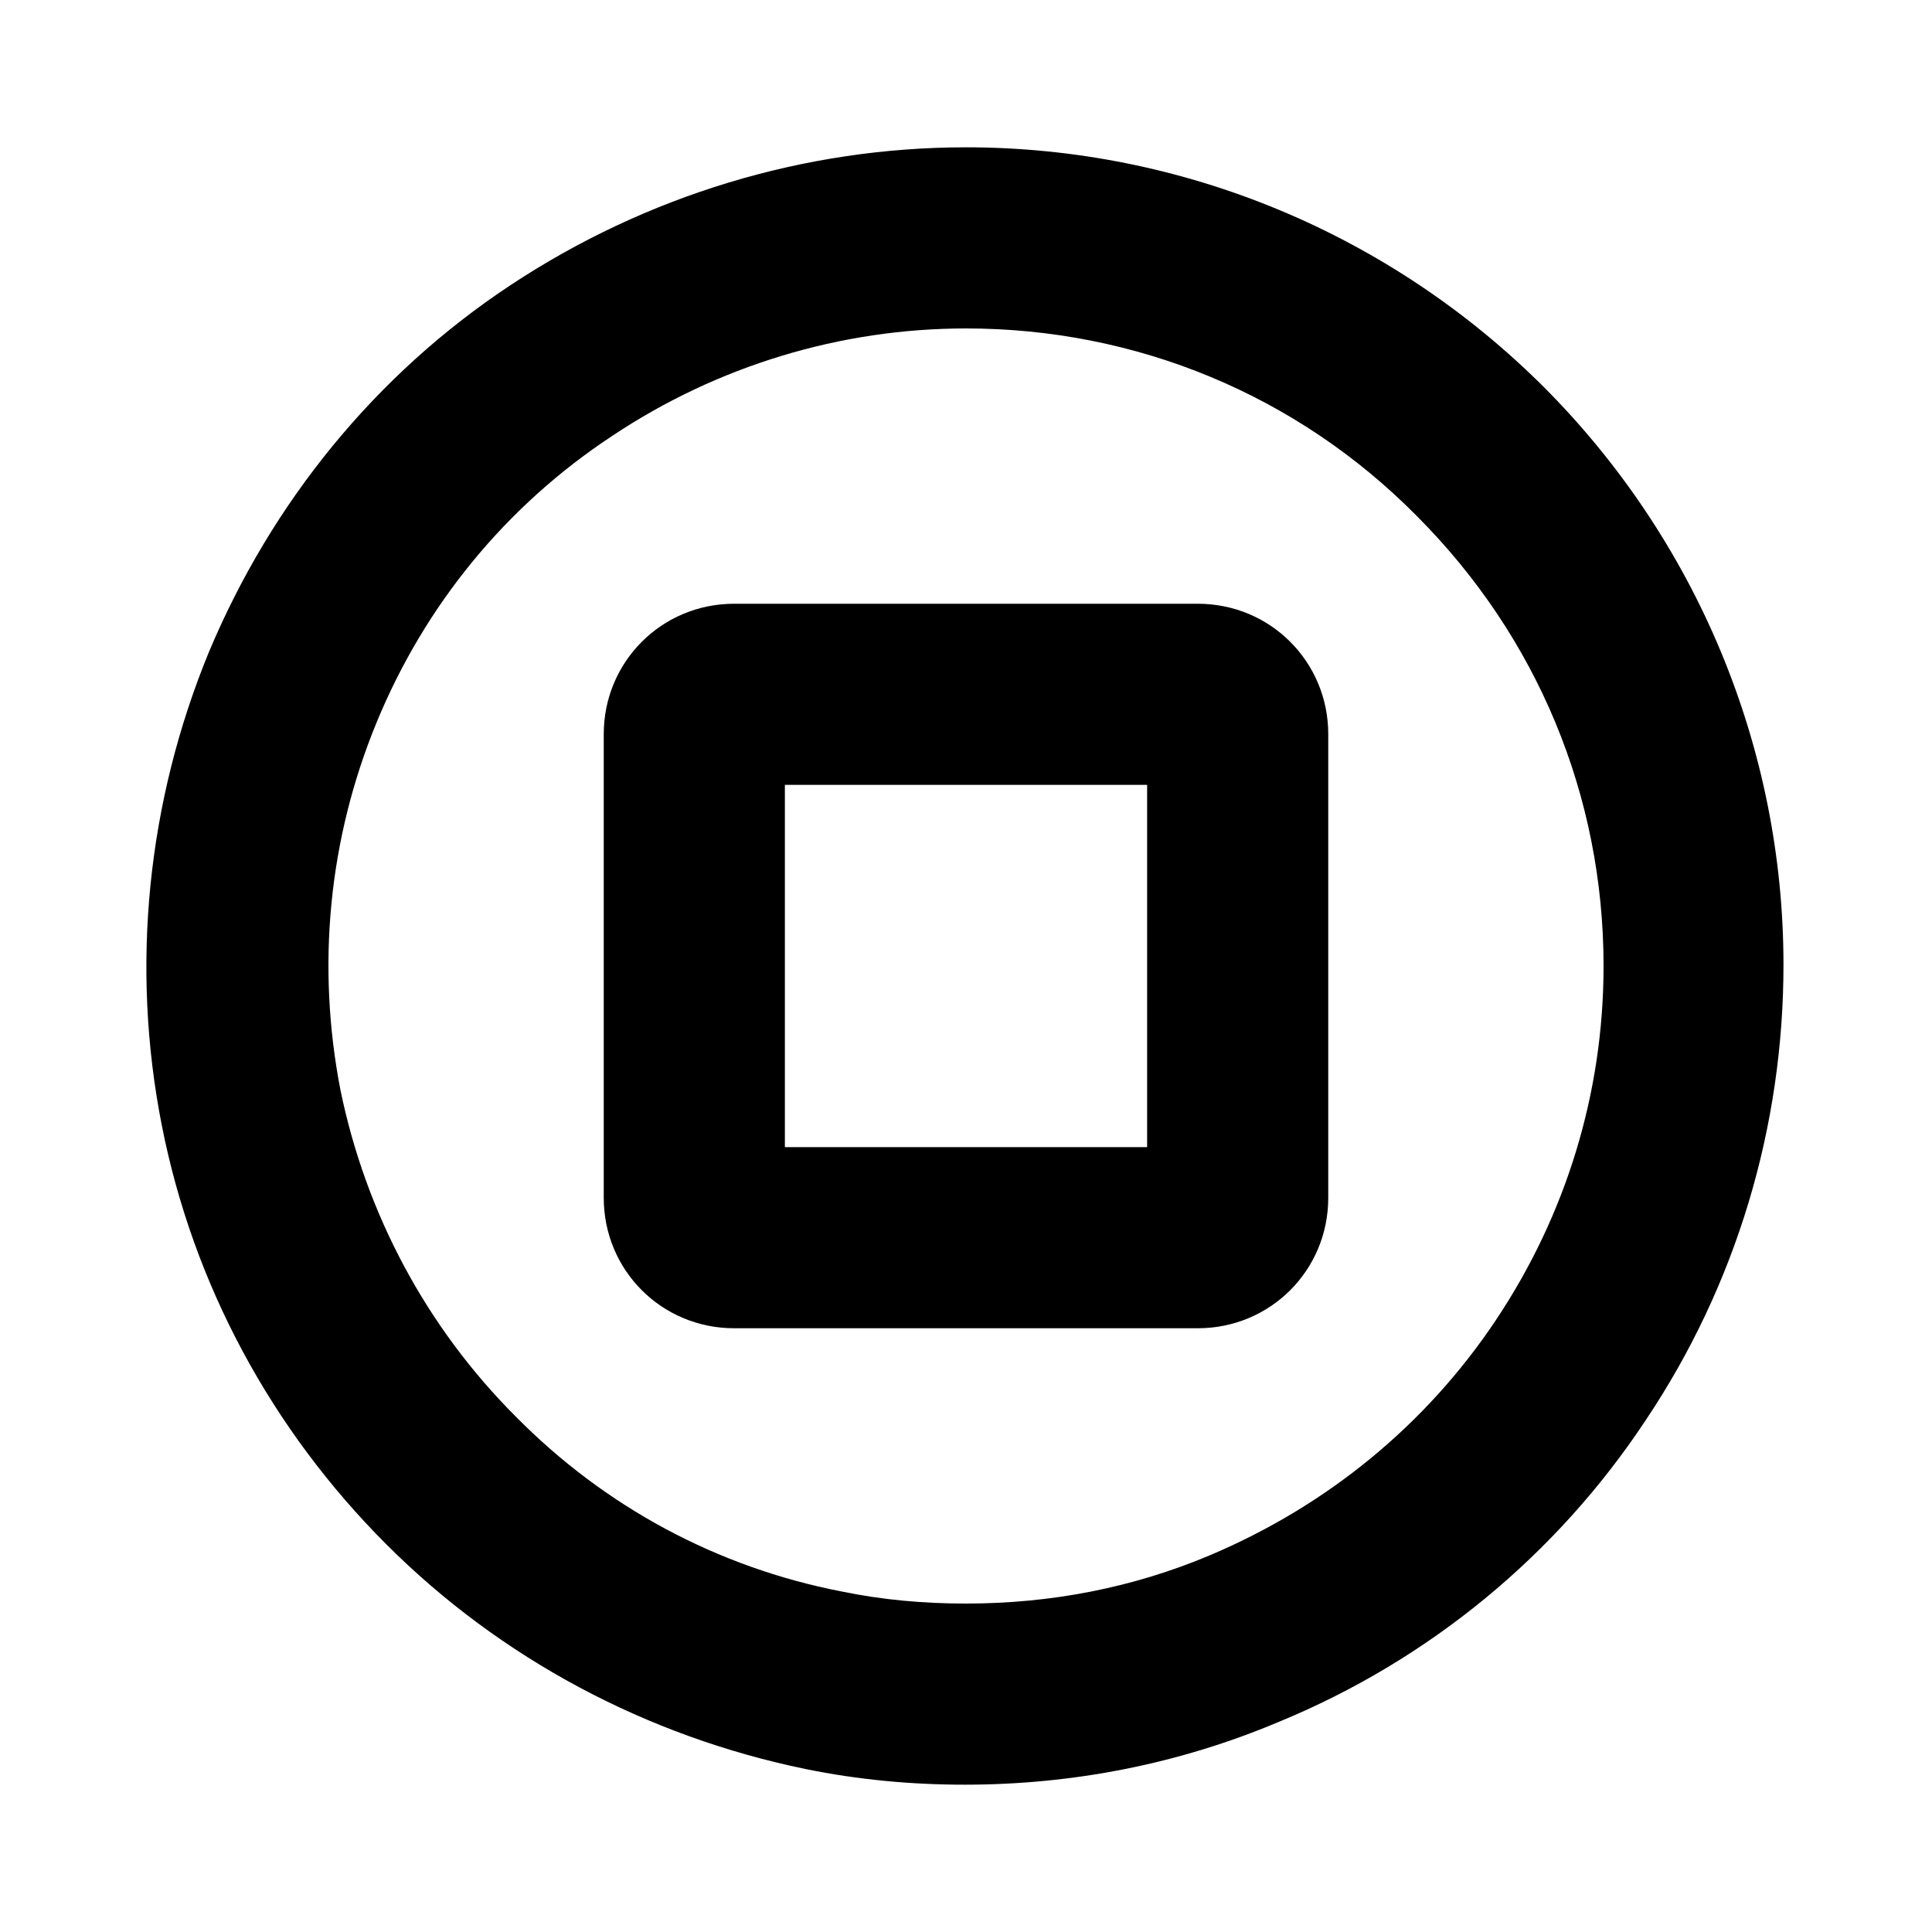
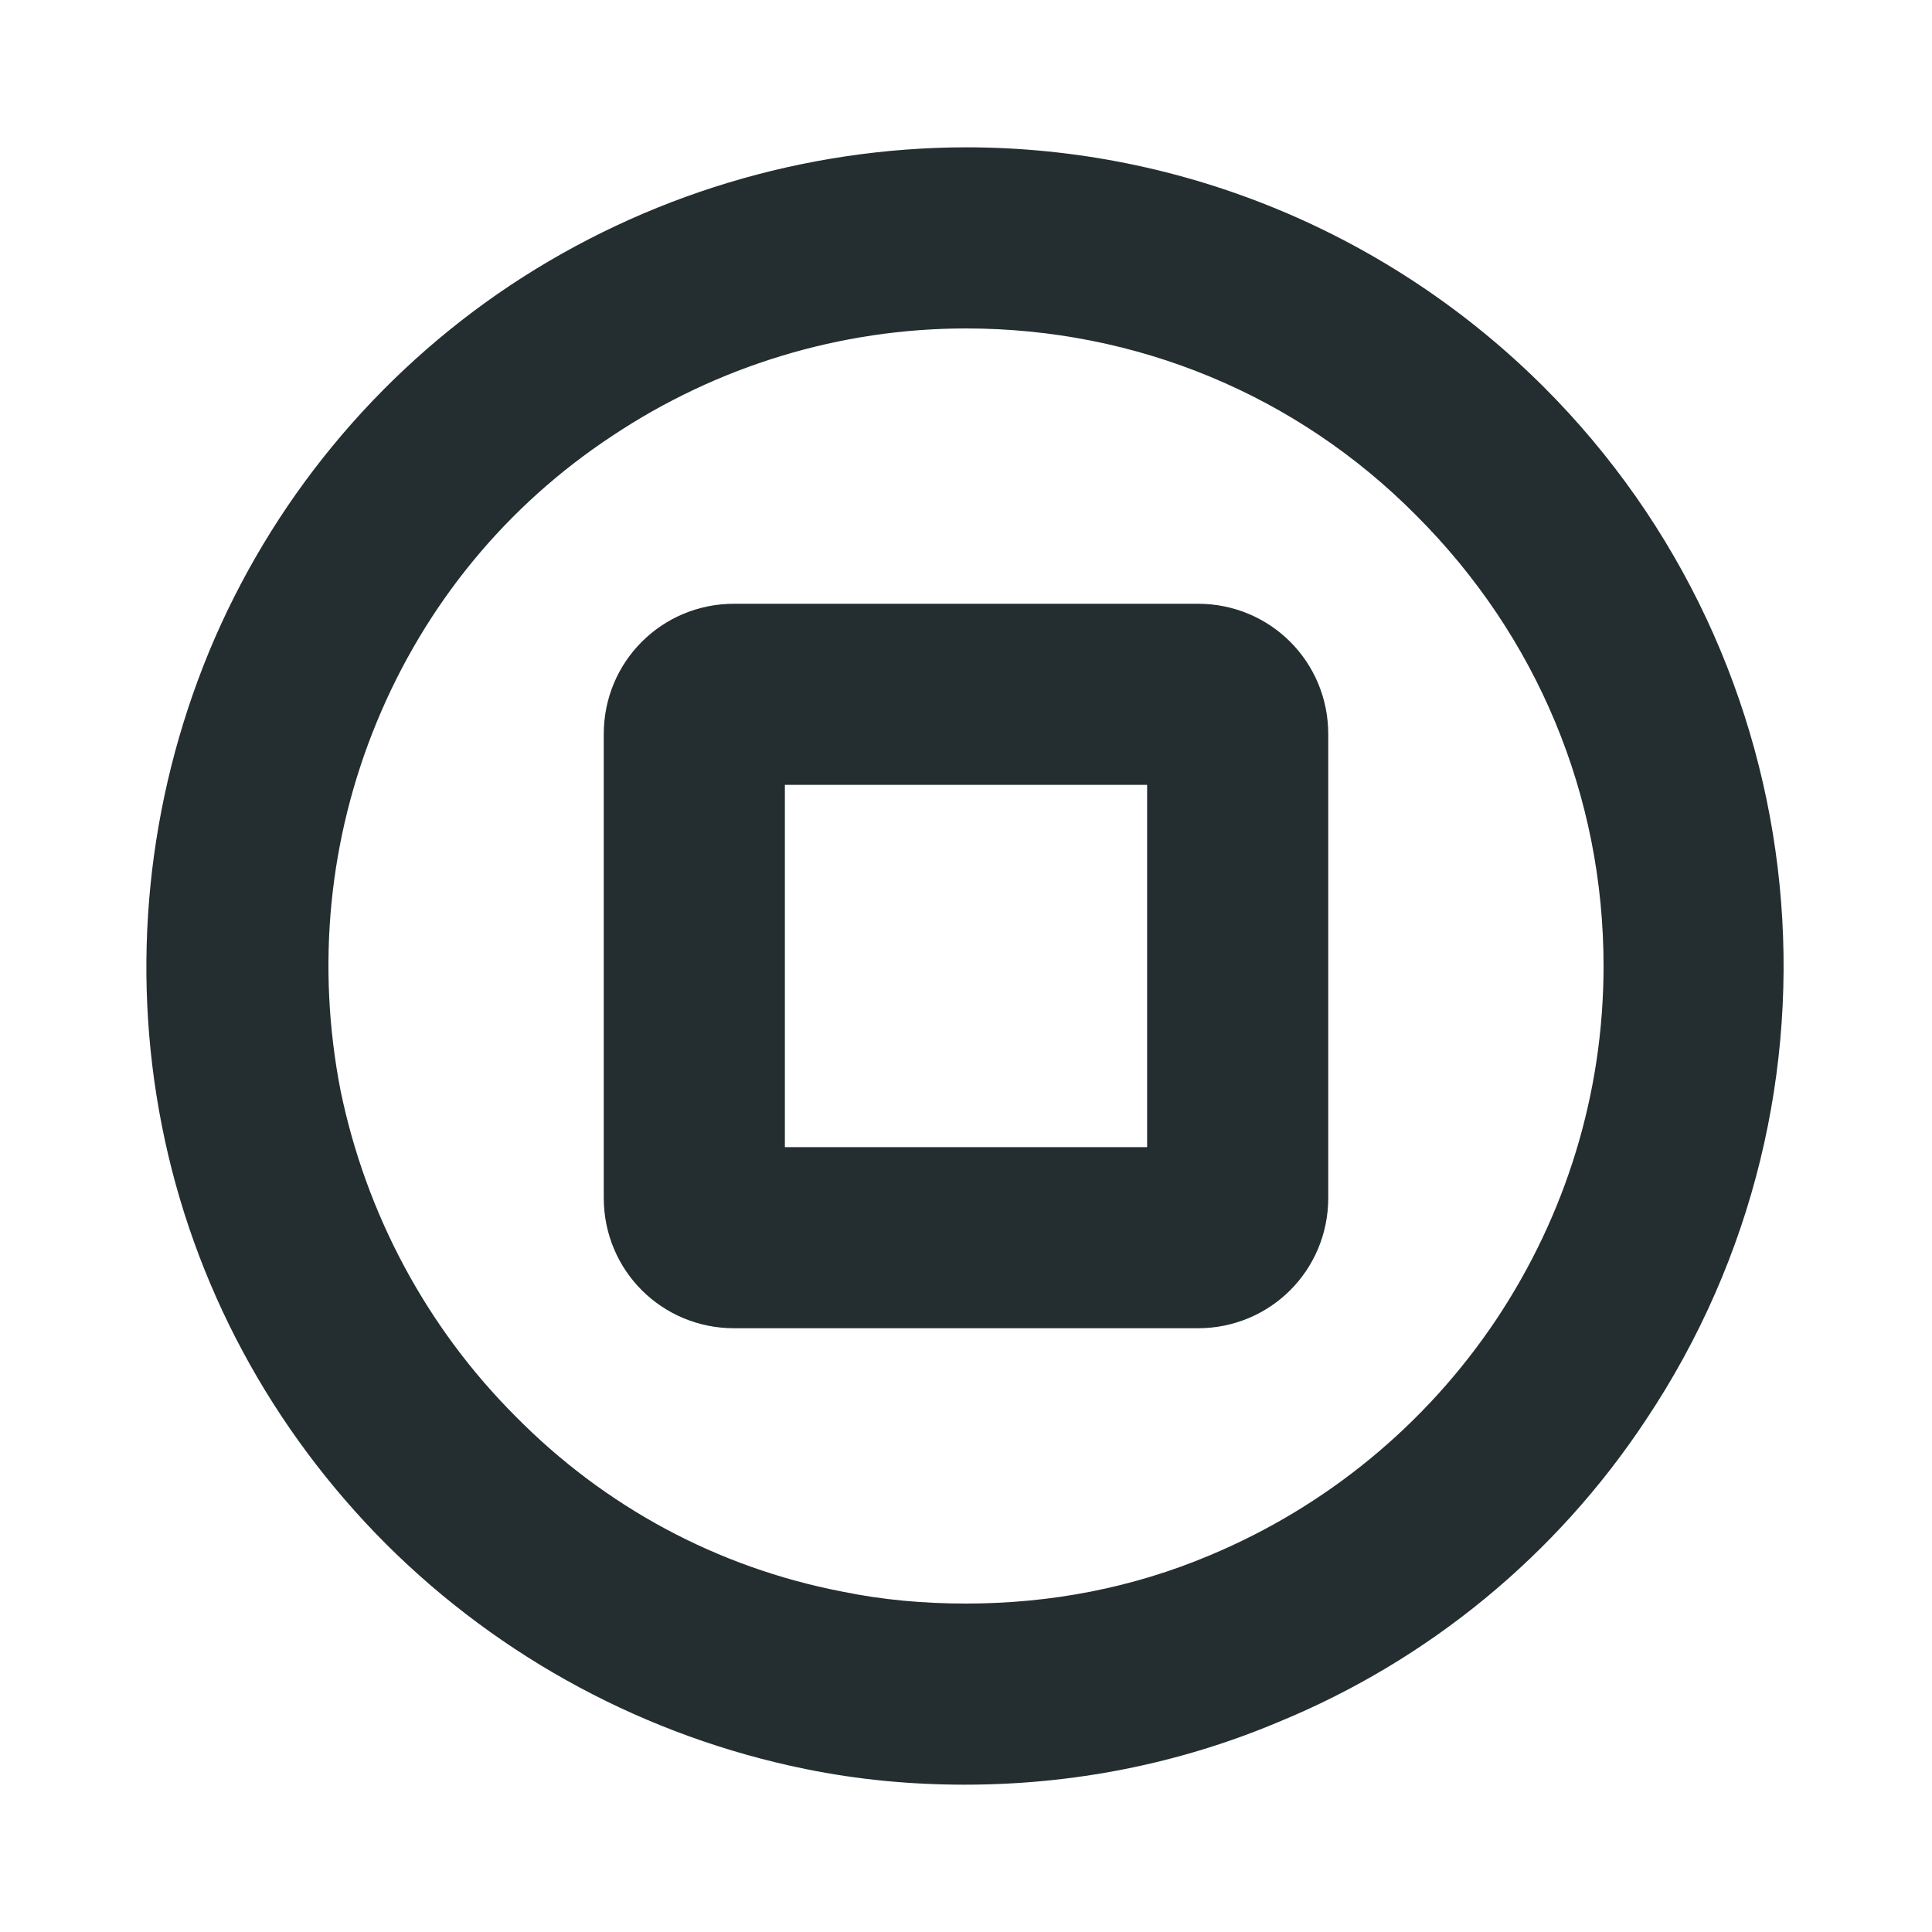
- <svg xmlns="http://www.w3.org/2000/svg" id="Grid" viewBox="0 0 16 16">
-   <path class="cls-1" d="M12.79,3.21c-1.27-1.27-2.99-1.99-4.79-1.99-1.34,0-2.65.4-3.77,1.14s-1.98,1.8-2.5,3.04c-.51,1.24-.65,2.6-.39,3.92s.91,2.52,1.86,3.47c.95.95,2.16,1.59,3.47,1.86.44.09.88.13,1.32.13.89,0,1.77-.17,2.6-.52,1.24-.51,2.3-1.38,3.04-2.5.75-1.12,1.14-2.43,1.14-3.77,0-1.8-.72-3.52-1.99-4.79ZM12.39,10.93c-.58.87-1.4,1.54-2.37,1.95-.64.27-1.32.4-2.02.4-.35,0-.69-.03-1.03-.1-1.03-.2-1.96-.7-2.7-1.45-.74-.74-1.24-1.68-1.45-2.7-.2-1.03-.1-2.08.3-3.05.4-.97,1.07-1.79,1.95-2.37.87-.58,1.89-.89,2.93-.89,1.41,0,2.74.55,3.73,1.55,1,1,1.55,2.32,1.55,3.73,0,1.05-.31,2.06-.89,2.93Z" />
-   <path class="cls-1" d="M9.92,5h-3.84c-.6,0-1.08.48-1.08,1.08v3.84c0,.6.48,1.08,1.08,1.08h3.84c.6,0,1.08-.48,1.08-1.08v-3.84c0-.6-.48-1.08-1.08-1.08ZM9.5,9.5h-3v-3h3v3Z" />
+ <svg xmlns="http://www.w3.org/2000/svg" width="16" height="16" fill="none">
+   <g fill="#242E30" fill-rule="evenodd" clip-path="url(#a)" clip-rule="evenodd">
+     <path d="M9.92 5c.6 0 1.08.48 1.08 1.08v3.84c0 .6-.48 1.08-1.08 1.08H6.08C5.48 11 5 10.52 5 9.92V6.08C5 5.48 5.48 5 6.08 5h3.84ZM6.5 6.5v3h3v-3h-3Z" />
+     <path d="M8 1.22c1.8 0 3.52.72 4.79 1.99l-.01-.01a6.775 6.775 0 0 1 .85 8.56 6.696 6.696 0 0 1-3.04 2.5c-.83.35-1.71.52-2.6.52-.44 0-.88-.04-1.32-.13a6.86 6.86 0 0 1-3.47-1.86c-.95-.95-1.6-2.15-1.86-3.47-.26-1.32-.12-2.68.39-3.92a6.76 6.76 0 0 1 2.5-3.04A6.845 6.845 0 0 1 8 1.22Zm0 1.5c-1.04 0-2.06.31-2.93.89-.88.58-1.55 1.4-1.95 2.37-.4.97-.5 2.02-.3 3.05.21 1.02.71 1.96 1.45 2.7.74.75 1.67 1.25 2.7 1.45.34.07.68.1 1.03.1.7 0 1.38-.13 2.02-.4a5.32 5.32 0 0 0 2.37-1.95c.58-.87.89-1.88.89-2.93 0-1.41-.55-2.73-1.55-3.73-.99-1-2.32-1.55-3.73-1.55Z" />
+   </g>
</svg>
